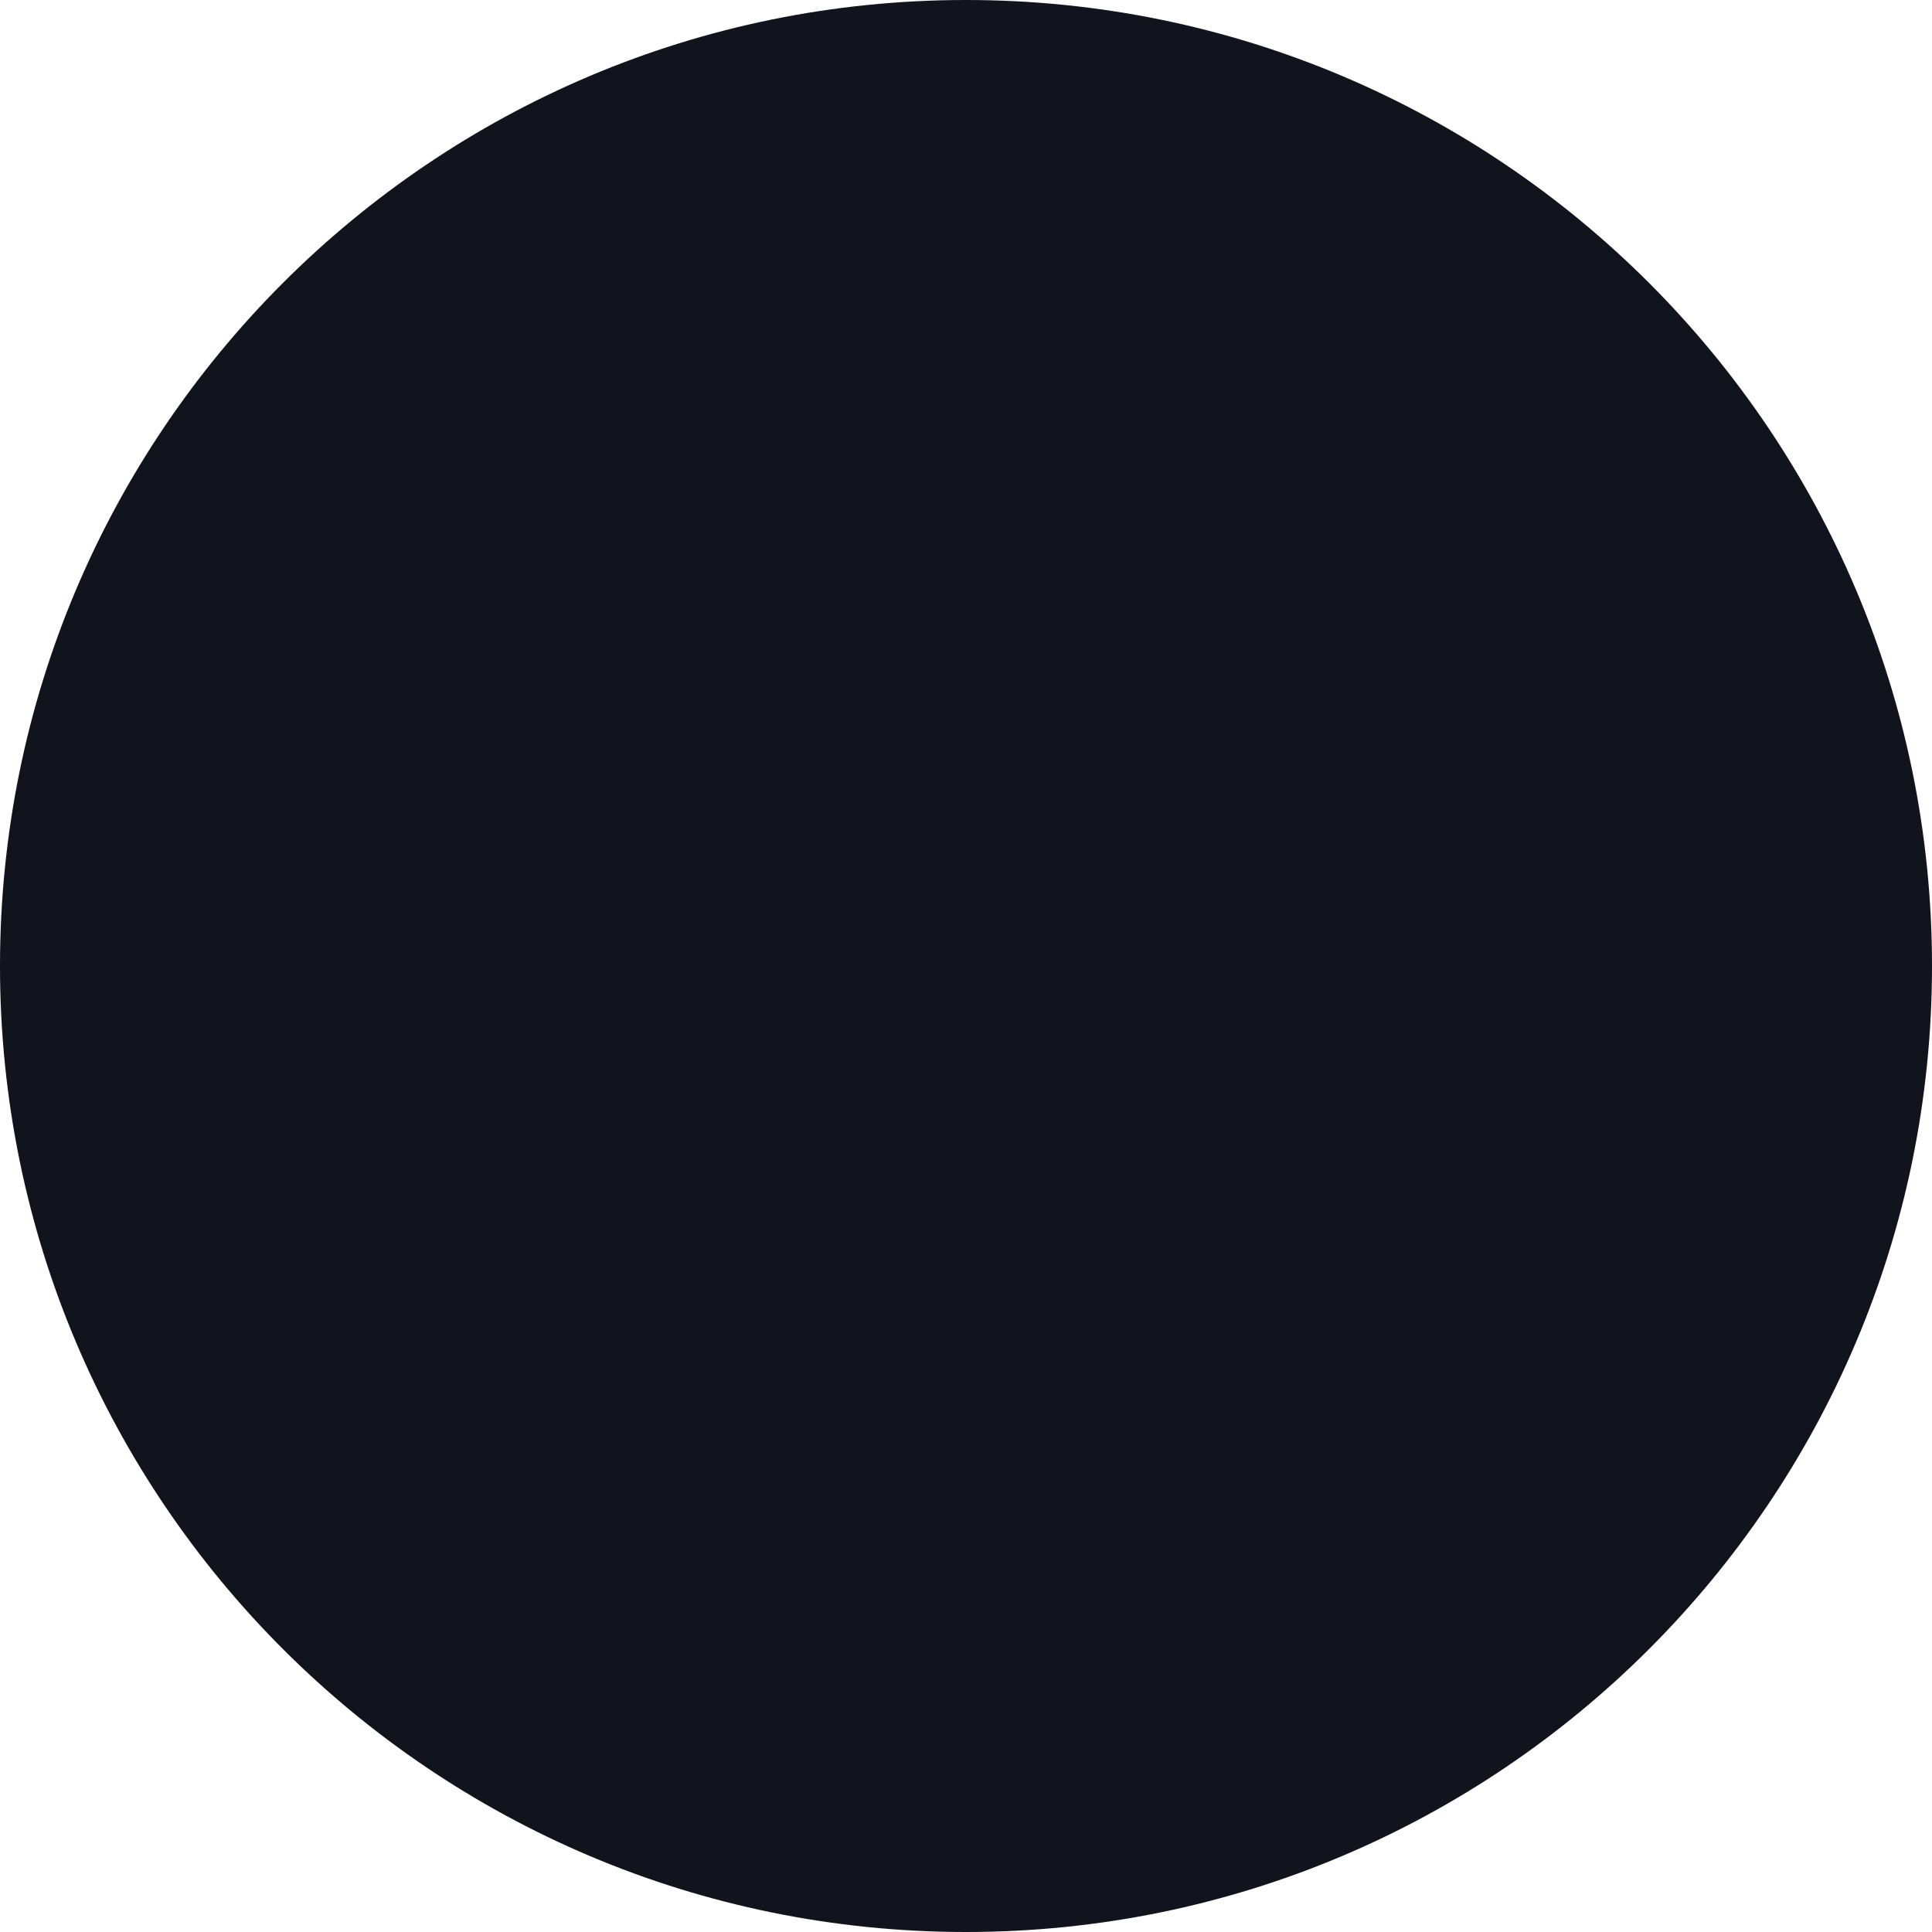
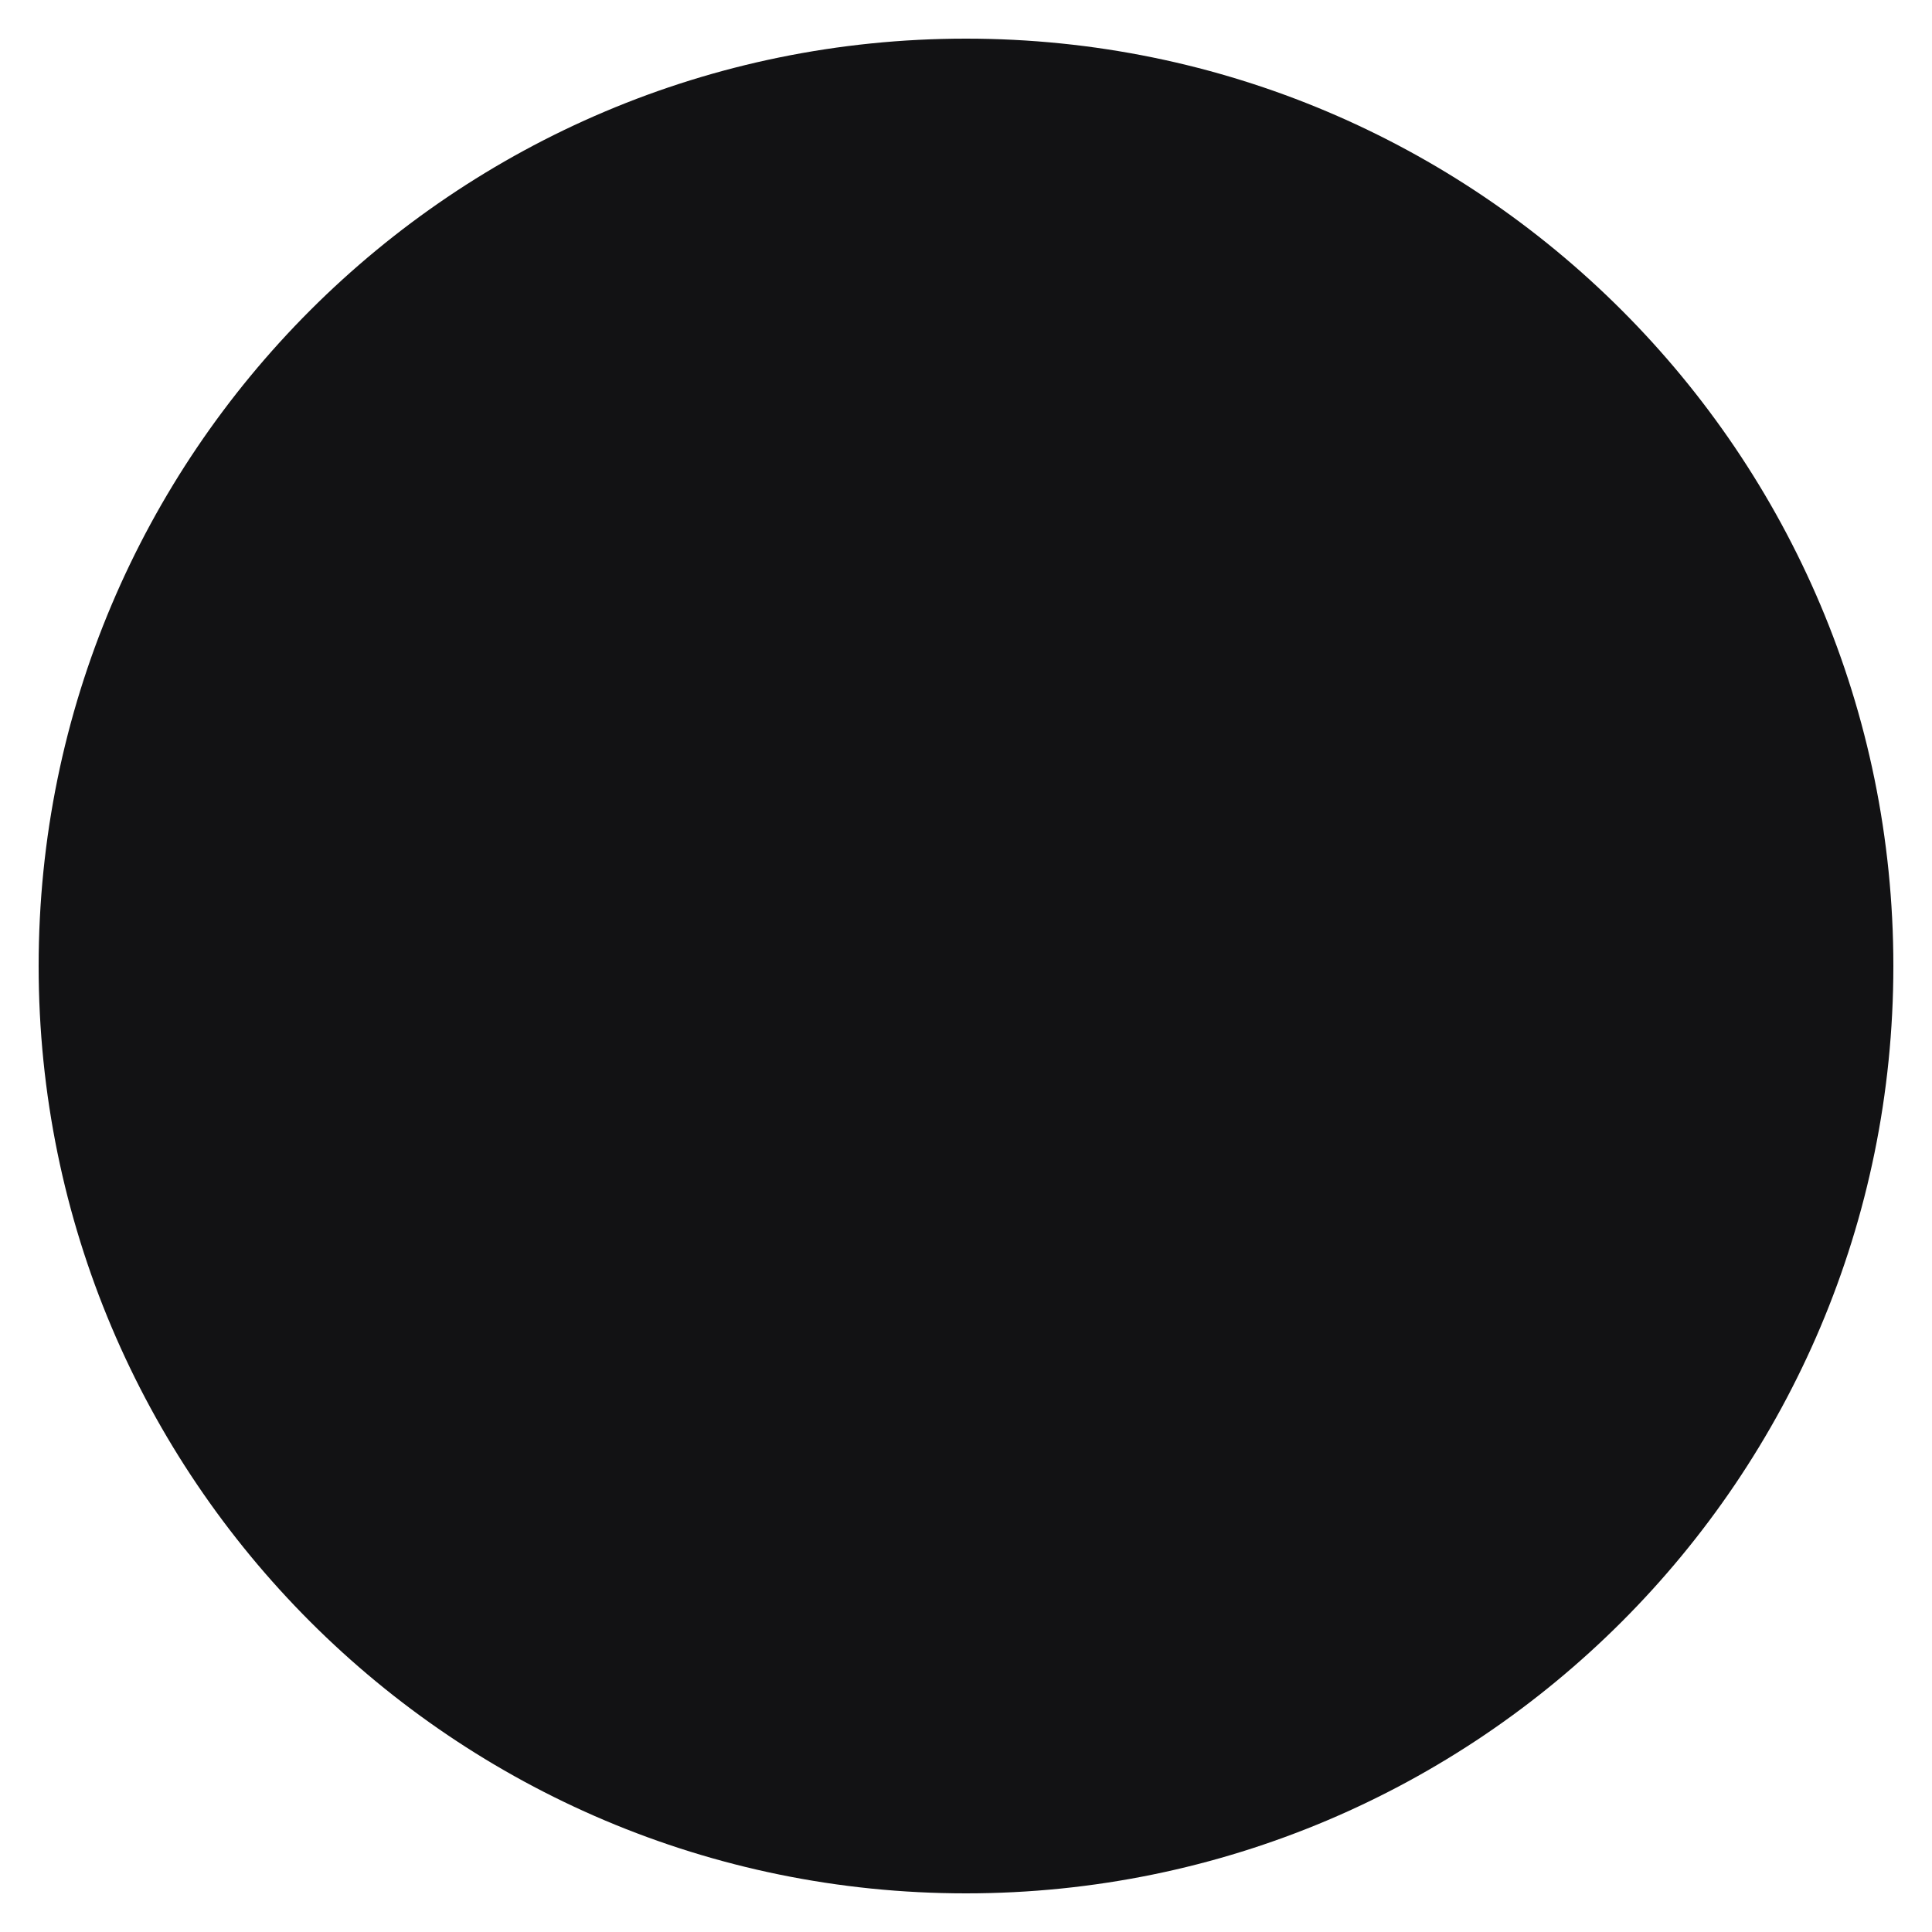
<svg xmlns="http://www.w3.org/2000/svg" viewBox="0 0 400 400">
  <defs>
-     <style>.cls-1{fill:#11131D;}</style>
+     <style>.cls-1{fill:#121214;}</style>
  </defs>
  <g id="Capa_2" data-name="Capa 2">
    <g id="Capa_1-2" data-name="Capa 1">
-       <circle class="cls-1" cx="200" cy="200" r="200" />
+       <circle class="cls-1" cx="200" cy="200" r="192" />
    </g>
  </g>
</svg>
